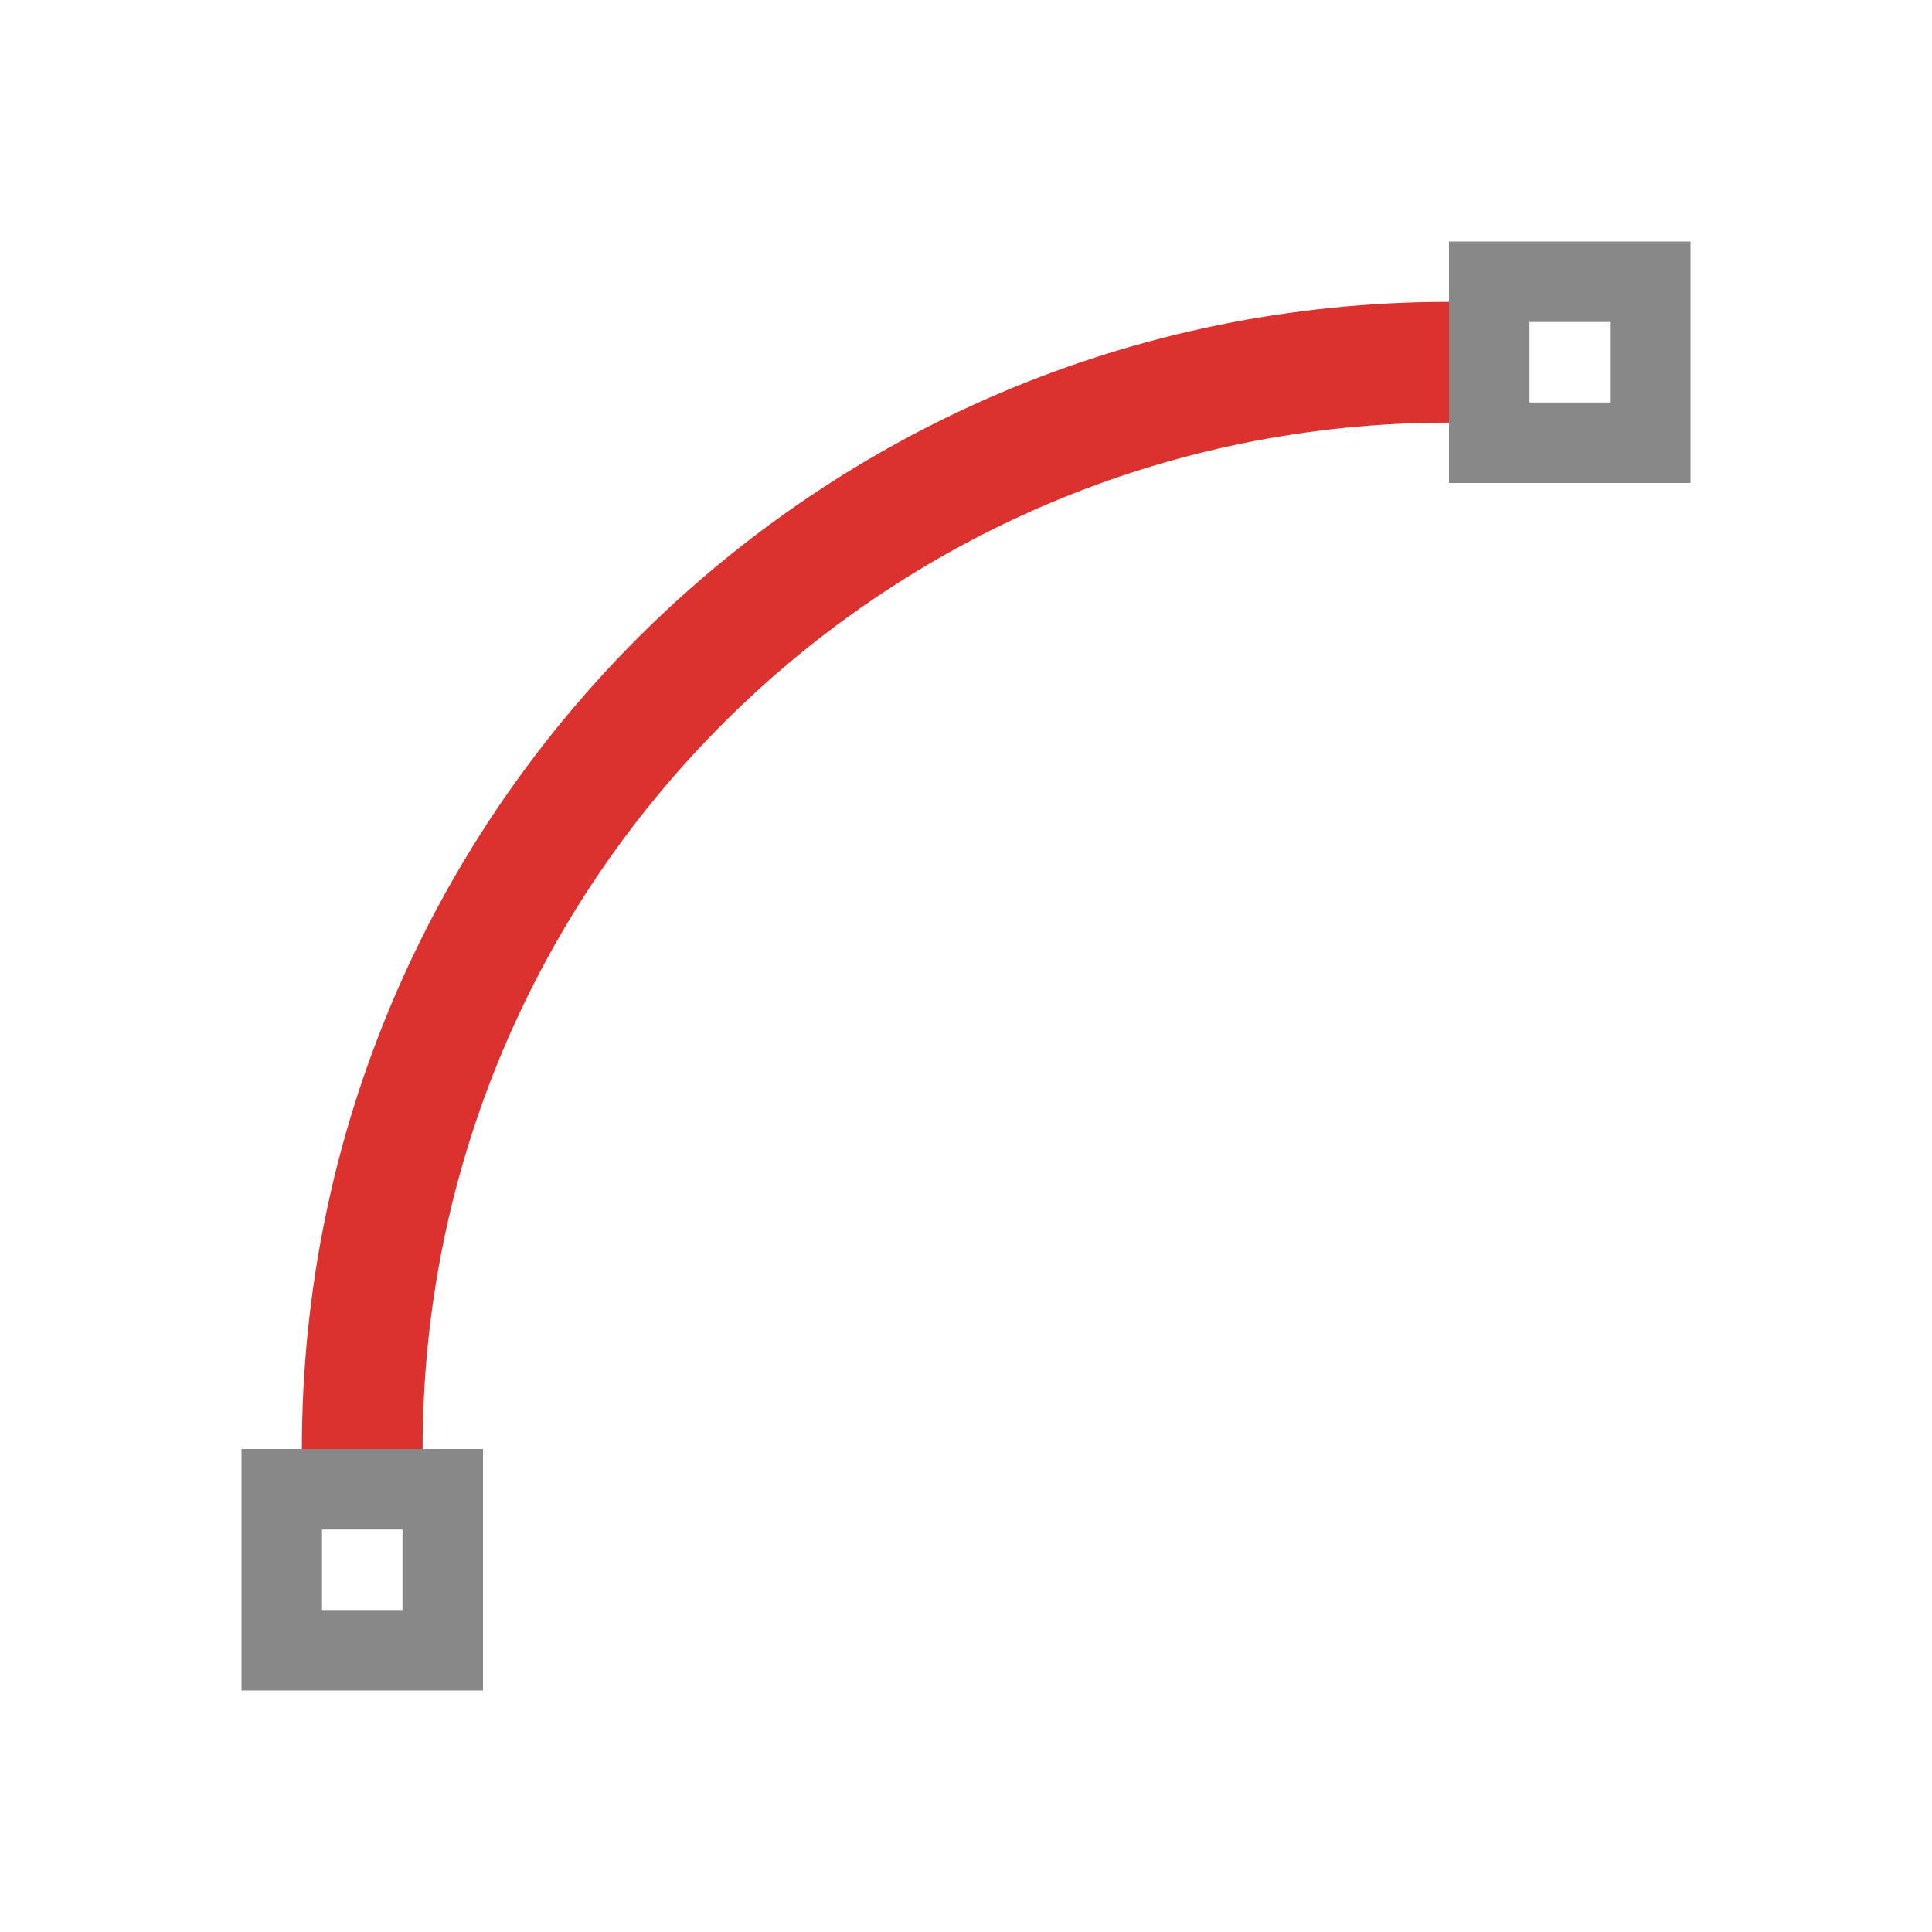
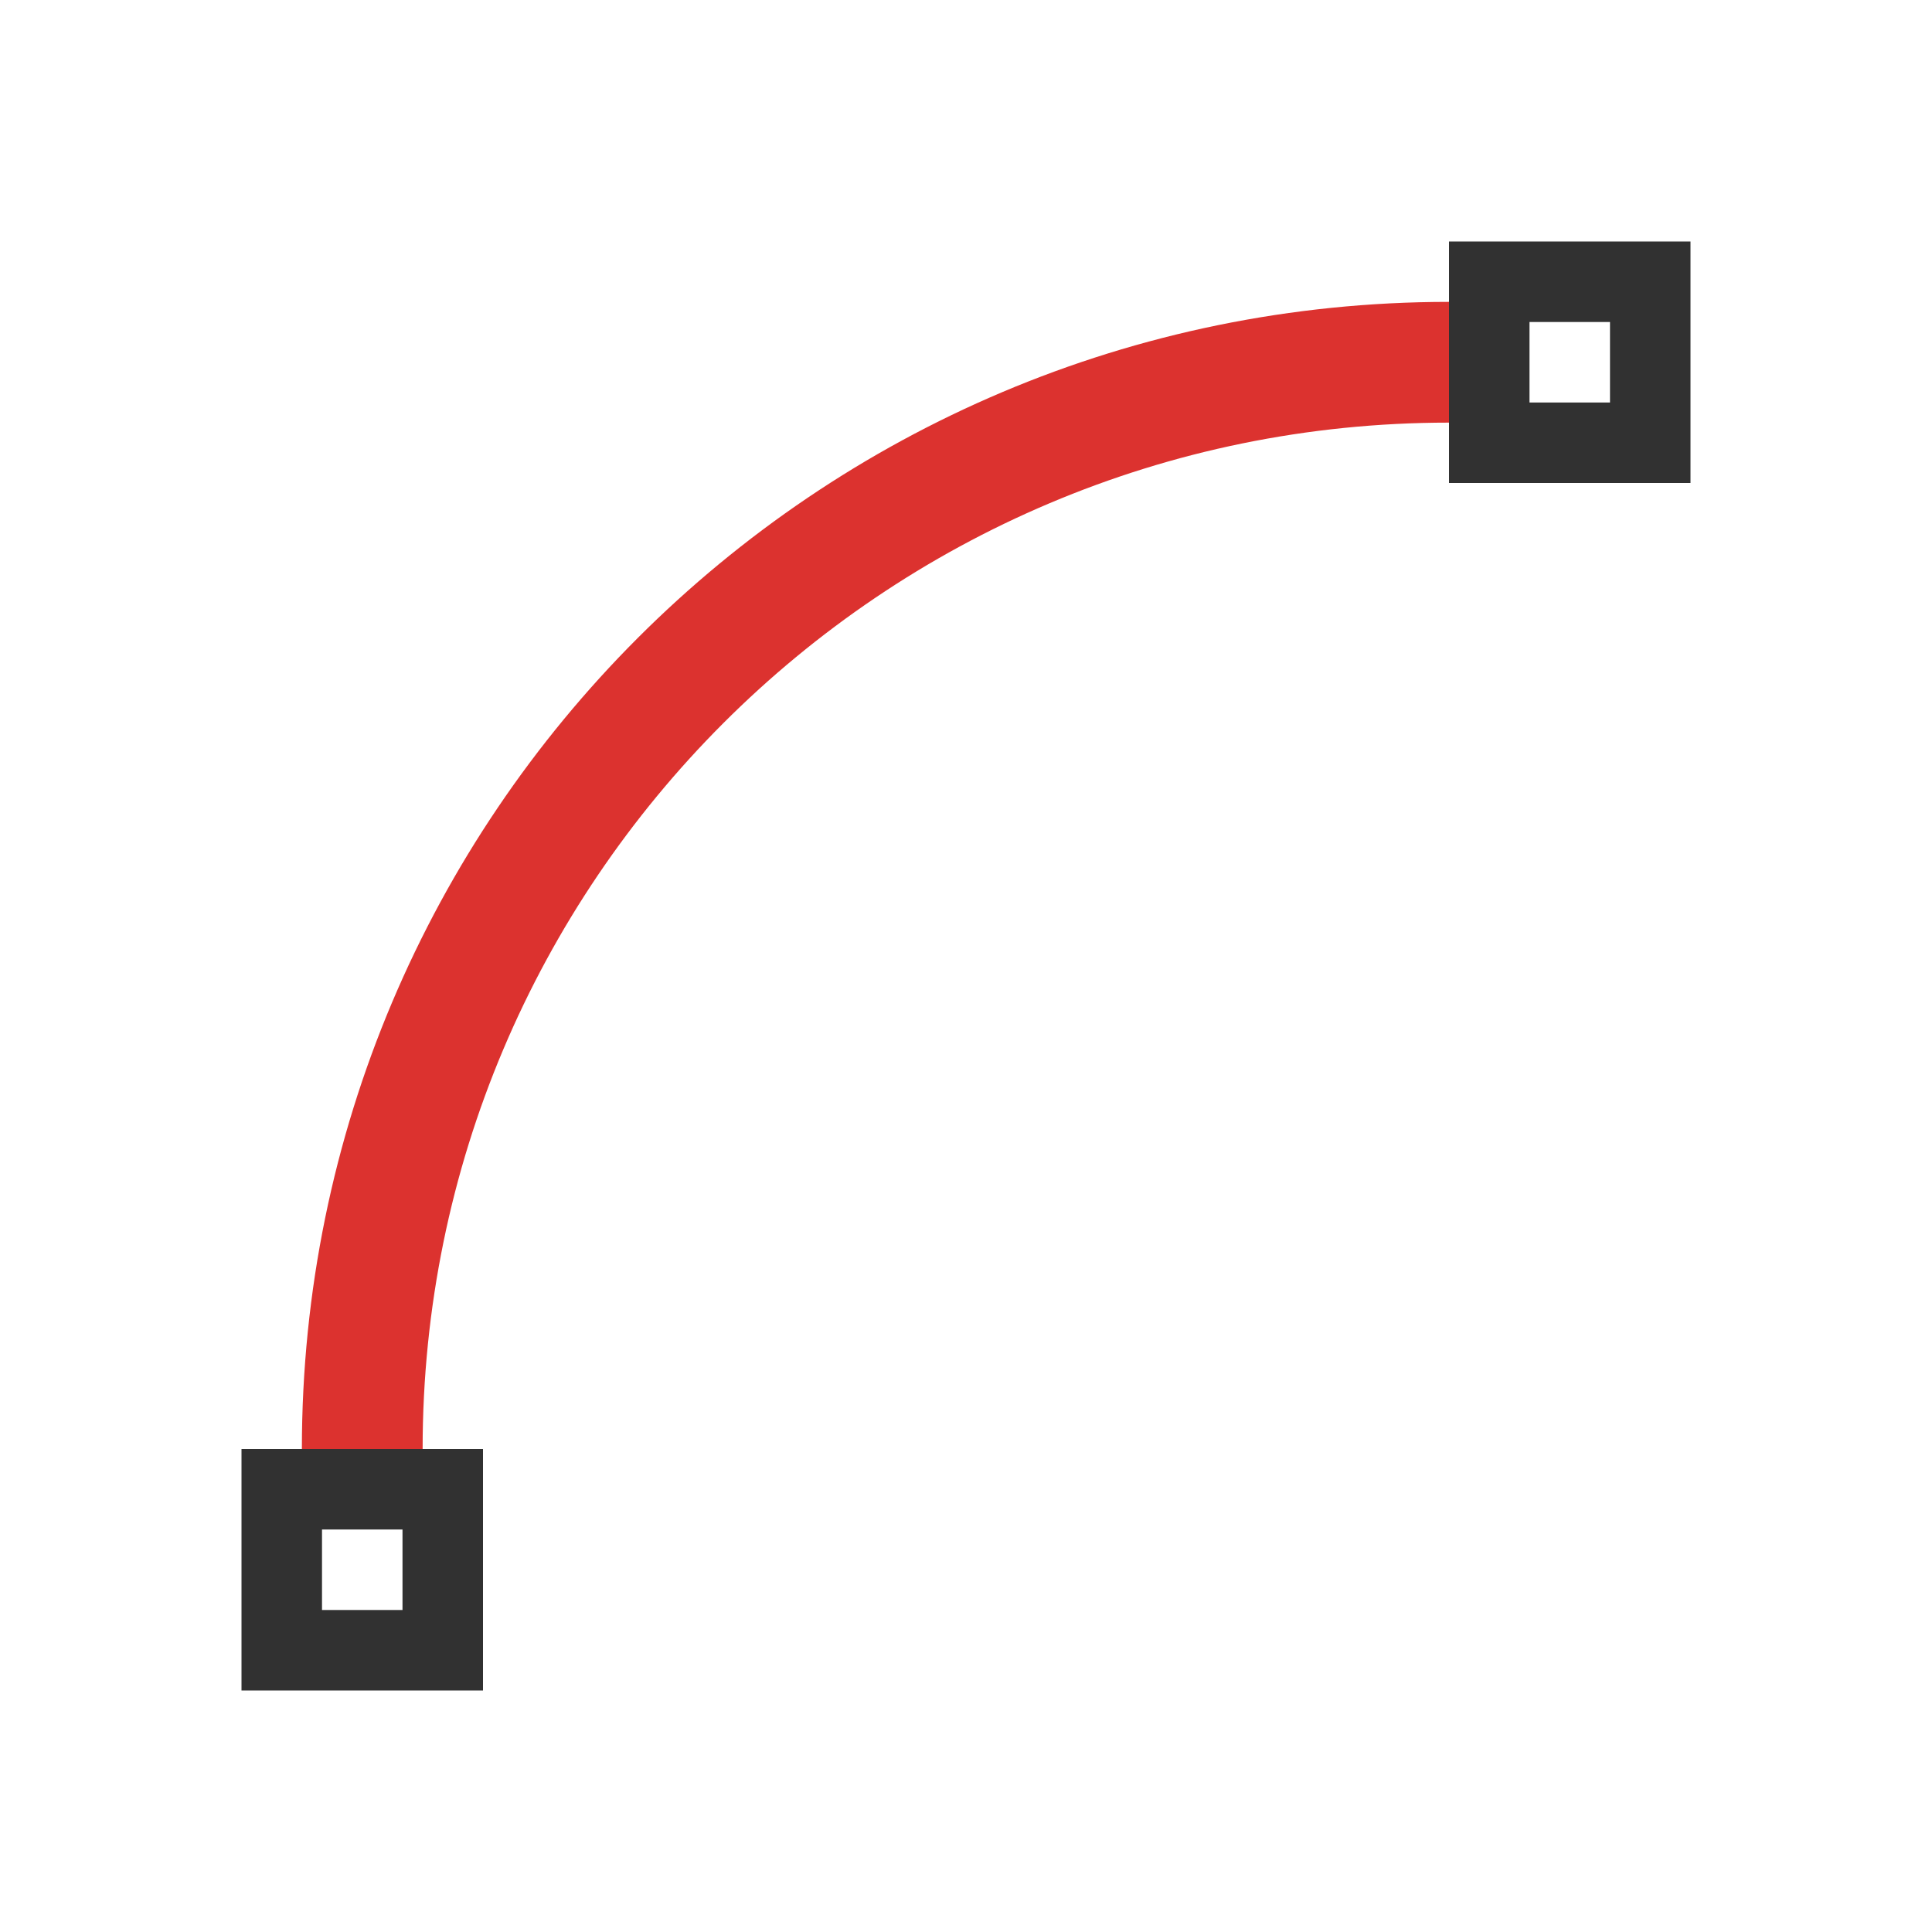
<svg xmlns="http://www.w3.org/2000/svg" viewBox="0 0 24 24">
-   <path d="M -4.5 -18 A 13.5 13.5 0 0 1 -18 -4.5" transform="matrix(0,-1,-1,0,0,0)" style="stroke-dasharray:none;stroke-opacity:1;fill:none;opacity:1;stroke-miterlimit:4;fill-opacity:1;stroke:#dc322f;fill-rule:nonzero;stroke-linecap:square;stroke-linejoin:round;stroke-width:1.5;stroke-dashoffset:0" />
-   <path d="m 18 3 0 3 3 0 0 -3 z m 1 1 1 0 0 1 -1 0 z" style="fill:#888;opacity:1;fill-opacity:1;stroke:none" />
-   <path d="m 3 18 0 3 3 0 0 -3 z m 1 1 1 0 0 1 -1 0 z" style="fill:#888;opacity:1;fill-opacity:1;stroke:none" />
+   <path d="M -4.5 -18 A 13.5 13.5 0 0 1 -18 -4.5" transform="matrix(0 -1 -1 0 0 0)" style="stroke-dasharray:none;stroke-opacity:1;fill:none;opacity:1;stroke-miterlimit:4;stroke:#dc322f;stroke-linecap:square;stroke-linejoin:round;stroke-width:1.5;stroke-dashoffset:0" />
+   <path d="m 18 3 0 3 3 0 0 -3 z m 1 1 1 0 0 1 -1 0 z" style="fill:#313131;opacity:1;fill-opacity:1;stroke:none" />
+   <path d="m 3 18 0 3 3 0 0 -3 z m 1 1 1 0 0 1 -1 0 z" style="fill:#313131;opacity:1;fill-opacity:1;stroke:none" />
</svg>
